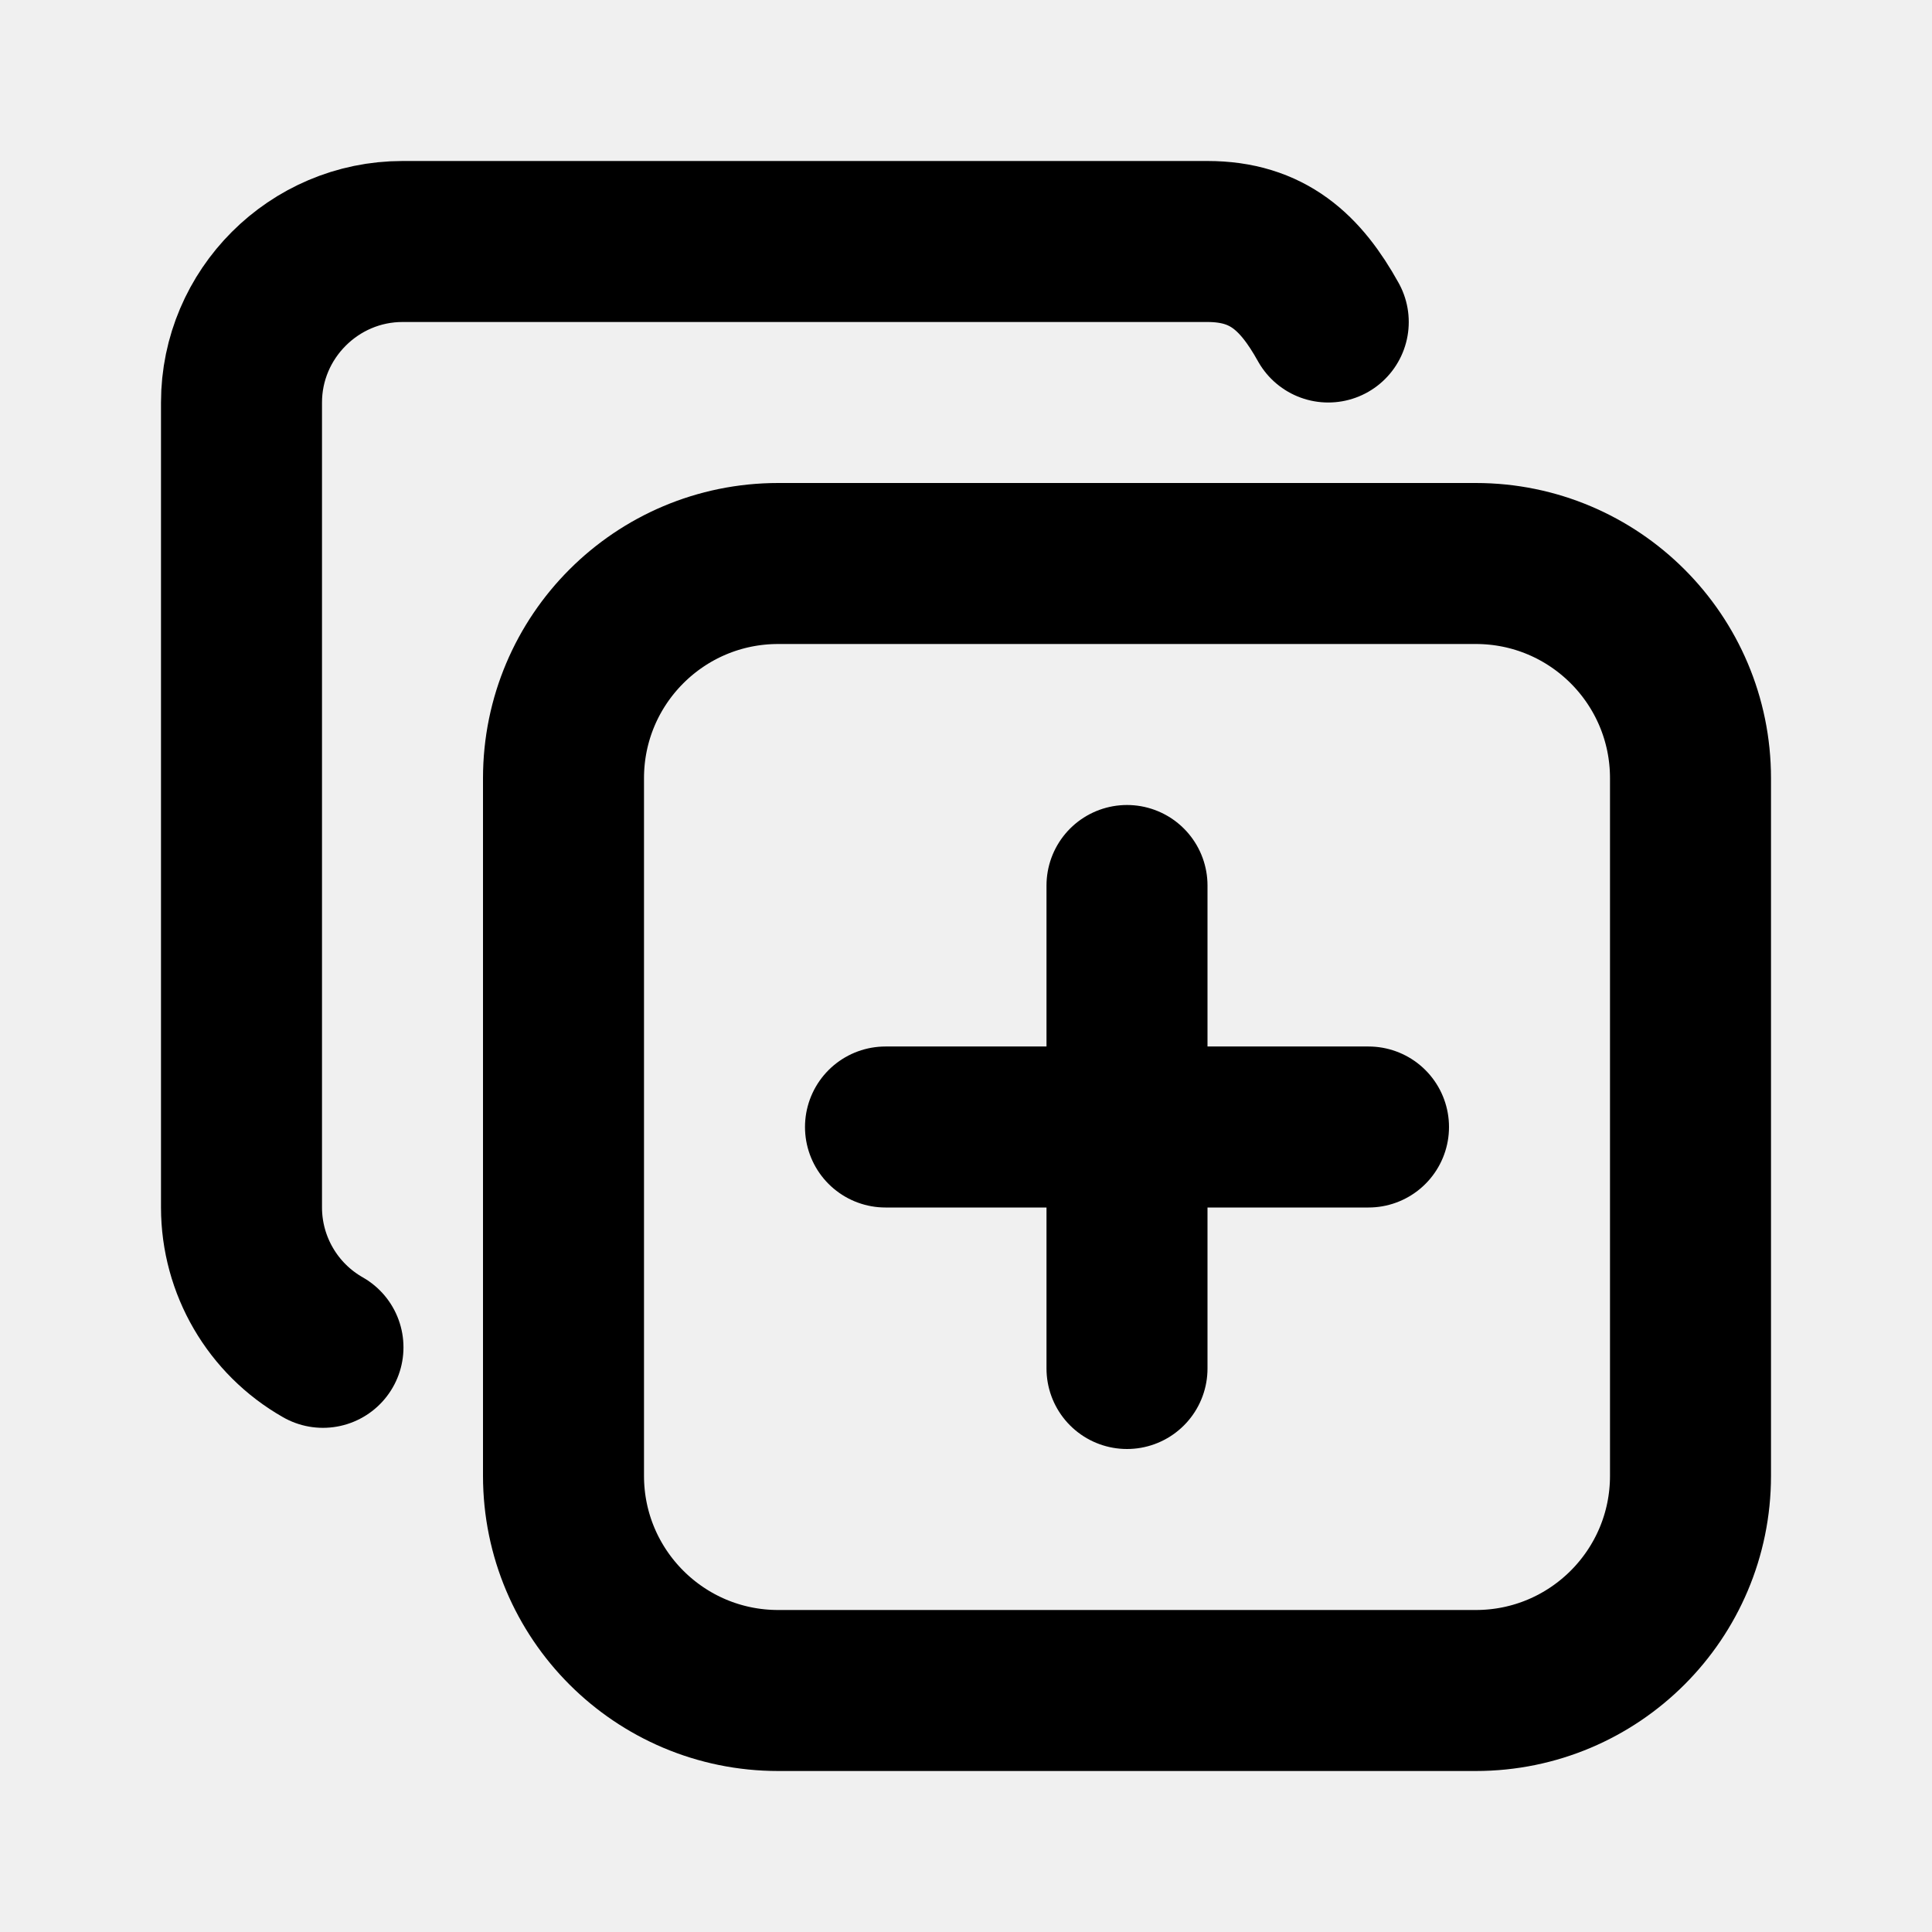
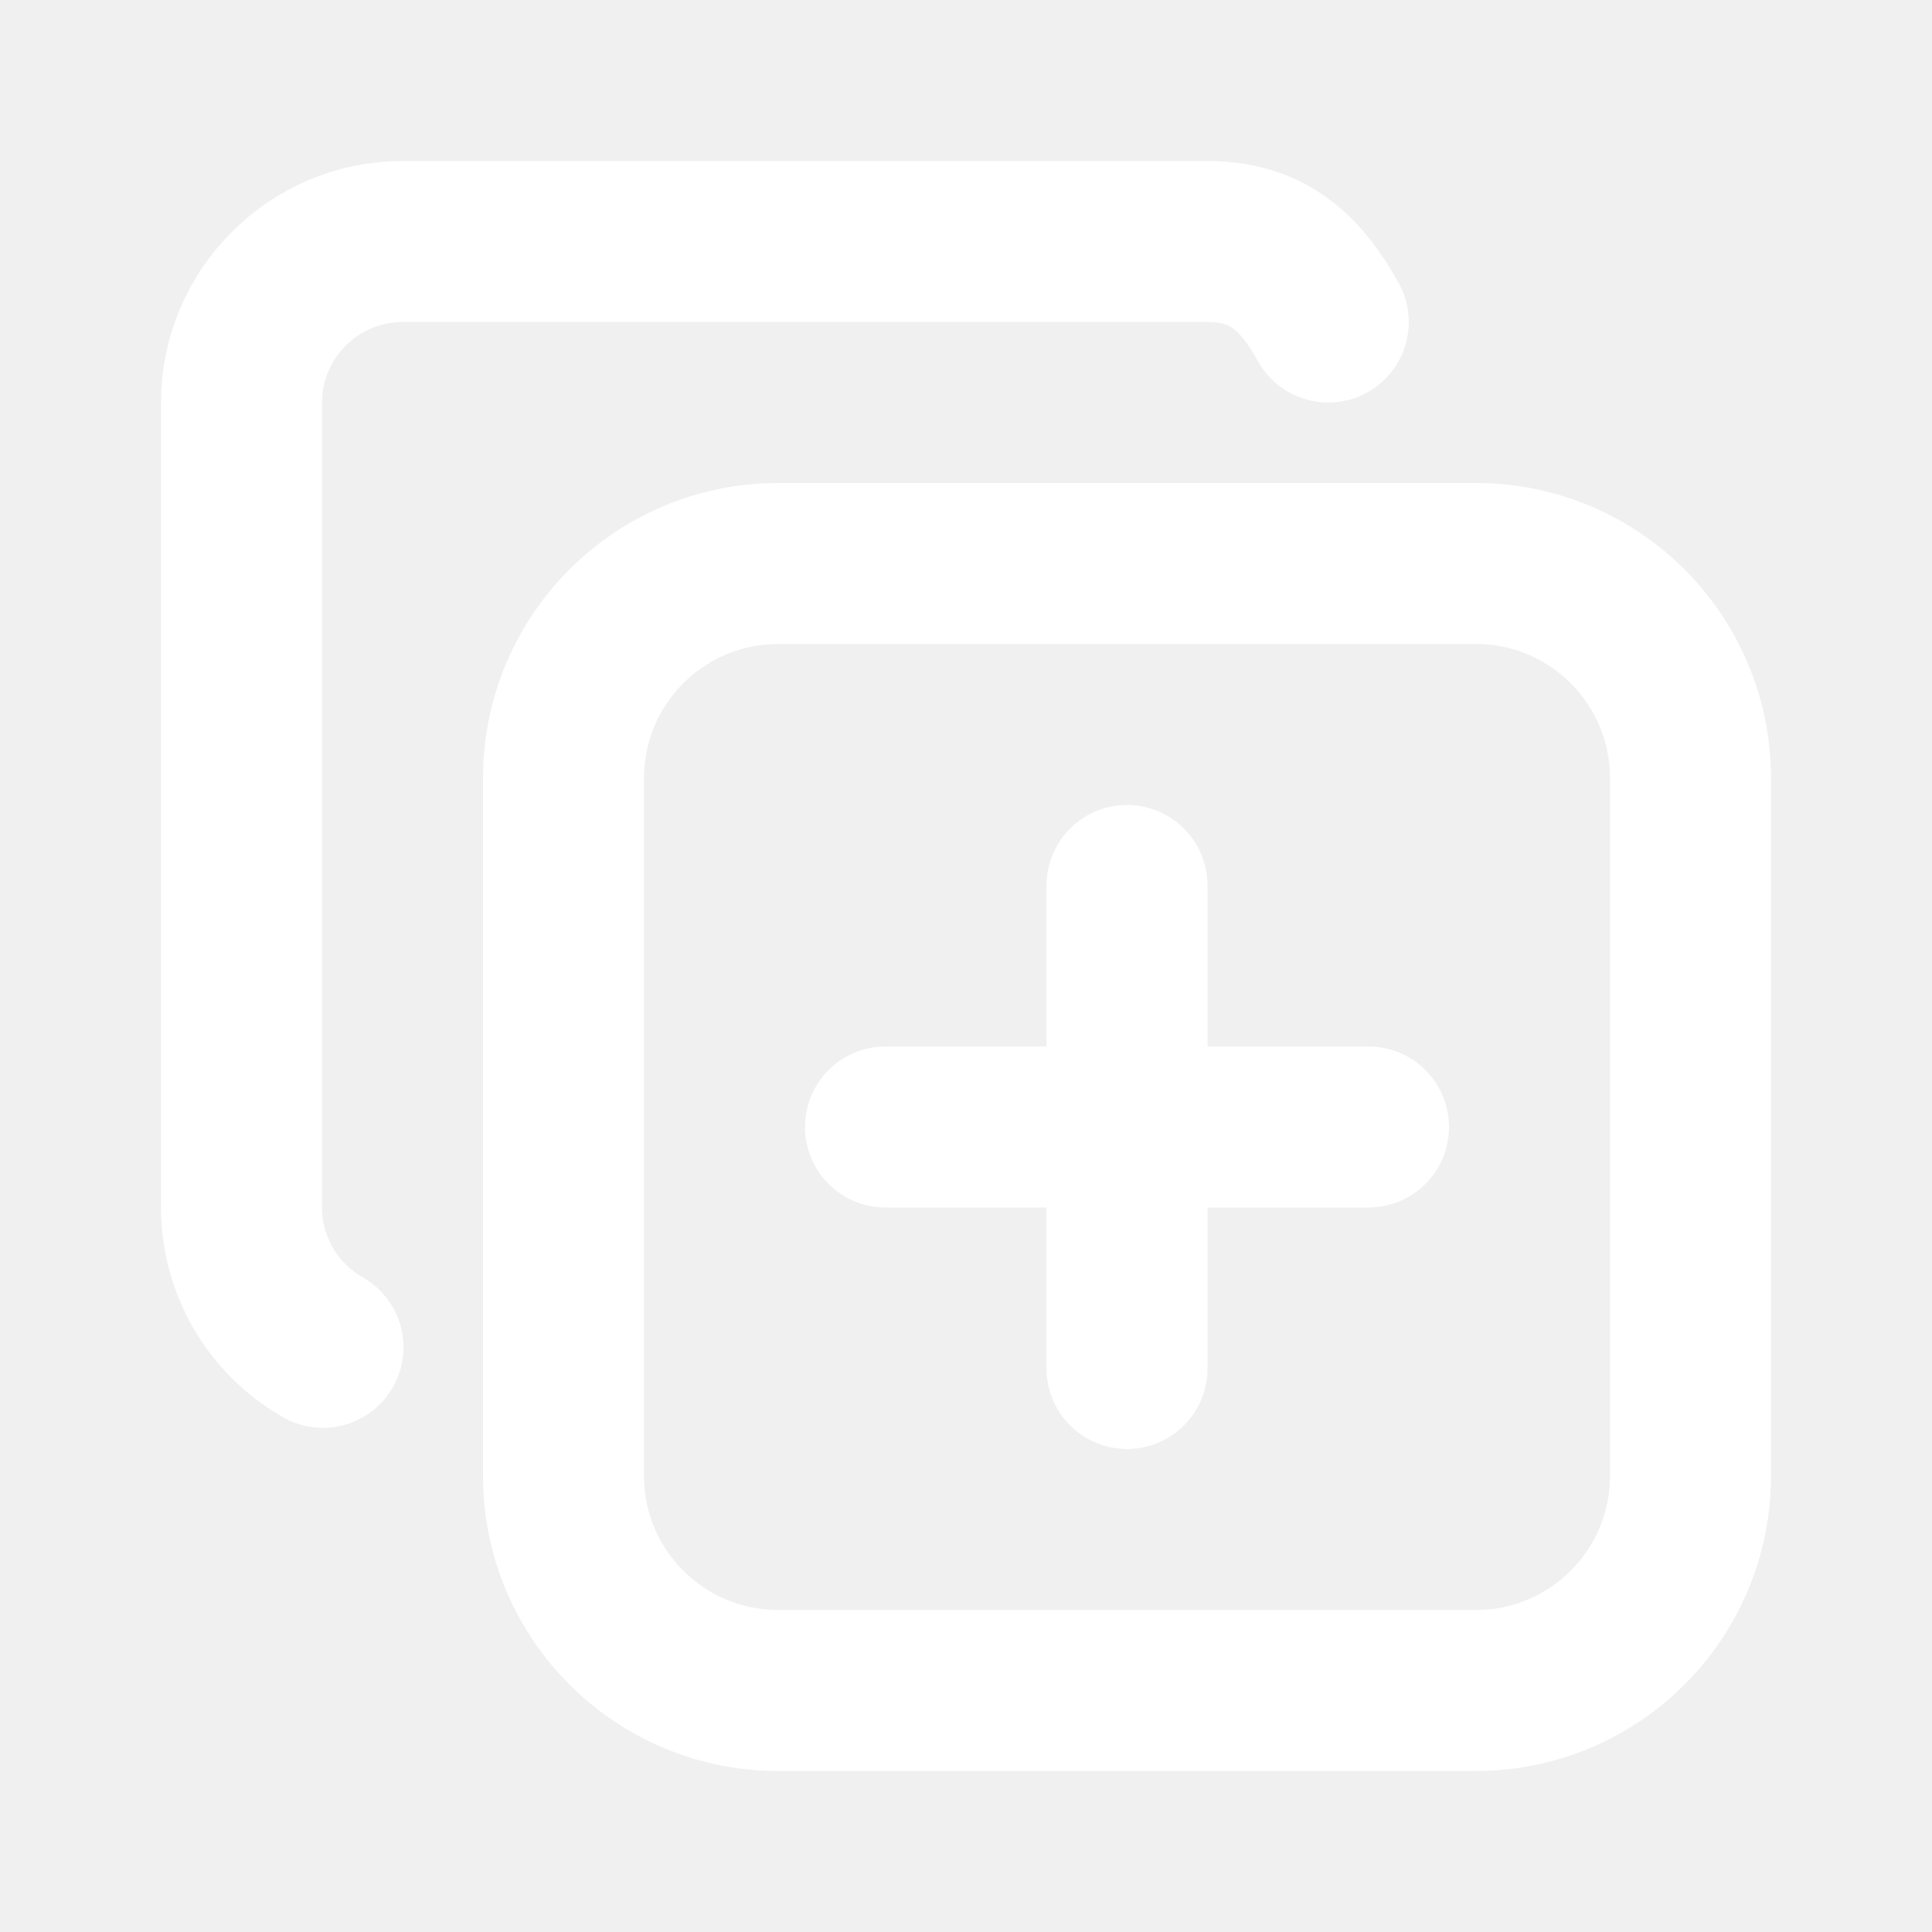
- <svg xmlns="http://www.w3.org/2000/svg" width="24" height="24" viewBox="0 0 24 24" fill="none" stroke="currentColor" stroke-width="2" stroke-linecap="round" stroke-linejoin="round" class="icon icon-tabler icons-tabler-outline icon-tabler-copy-plus">
+ <svg xmlns="http://www.w3.org/2000/svg" width="24" height="24" viewBox="0 0 24 24" fill="none" stroke="white" stroke-width="2" stroke-linecap="round" stroke-linejoin="round" class="icon icon-tabler icons-tabler-outline icon-tabler-copy-plus">
  <path stroke="none" d="M0 0h24v24H0z" fill="none" />
  <path stroke="none" d="M0 0h24v24H0z" />
  <path d="M7 9.667a2.667 2.667 0 0 1 2.667 -2.667h8.666a2.667 2.667 0 0 1 2.667 2.667v8.666a2.667 2.667 0 0 1 -2.667 2.667h-8.666a2.667 2.667 0 0 1 -2.667 -2.667z" />
  <path d="M4.012 16.737a2 2 0 0 1 -1.012 -1.737v-10c0 -1.1 .9 -2 2 -2h10c.75 0 1.158 .385 1.5 1" />
  <path d="M11 14h6" />
  <path d="M14 11v6" />
</svg>
